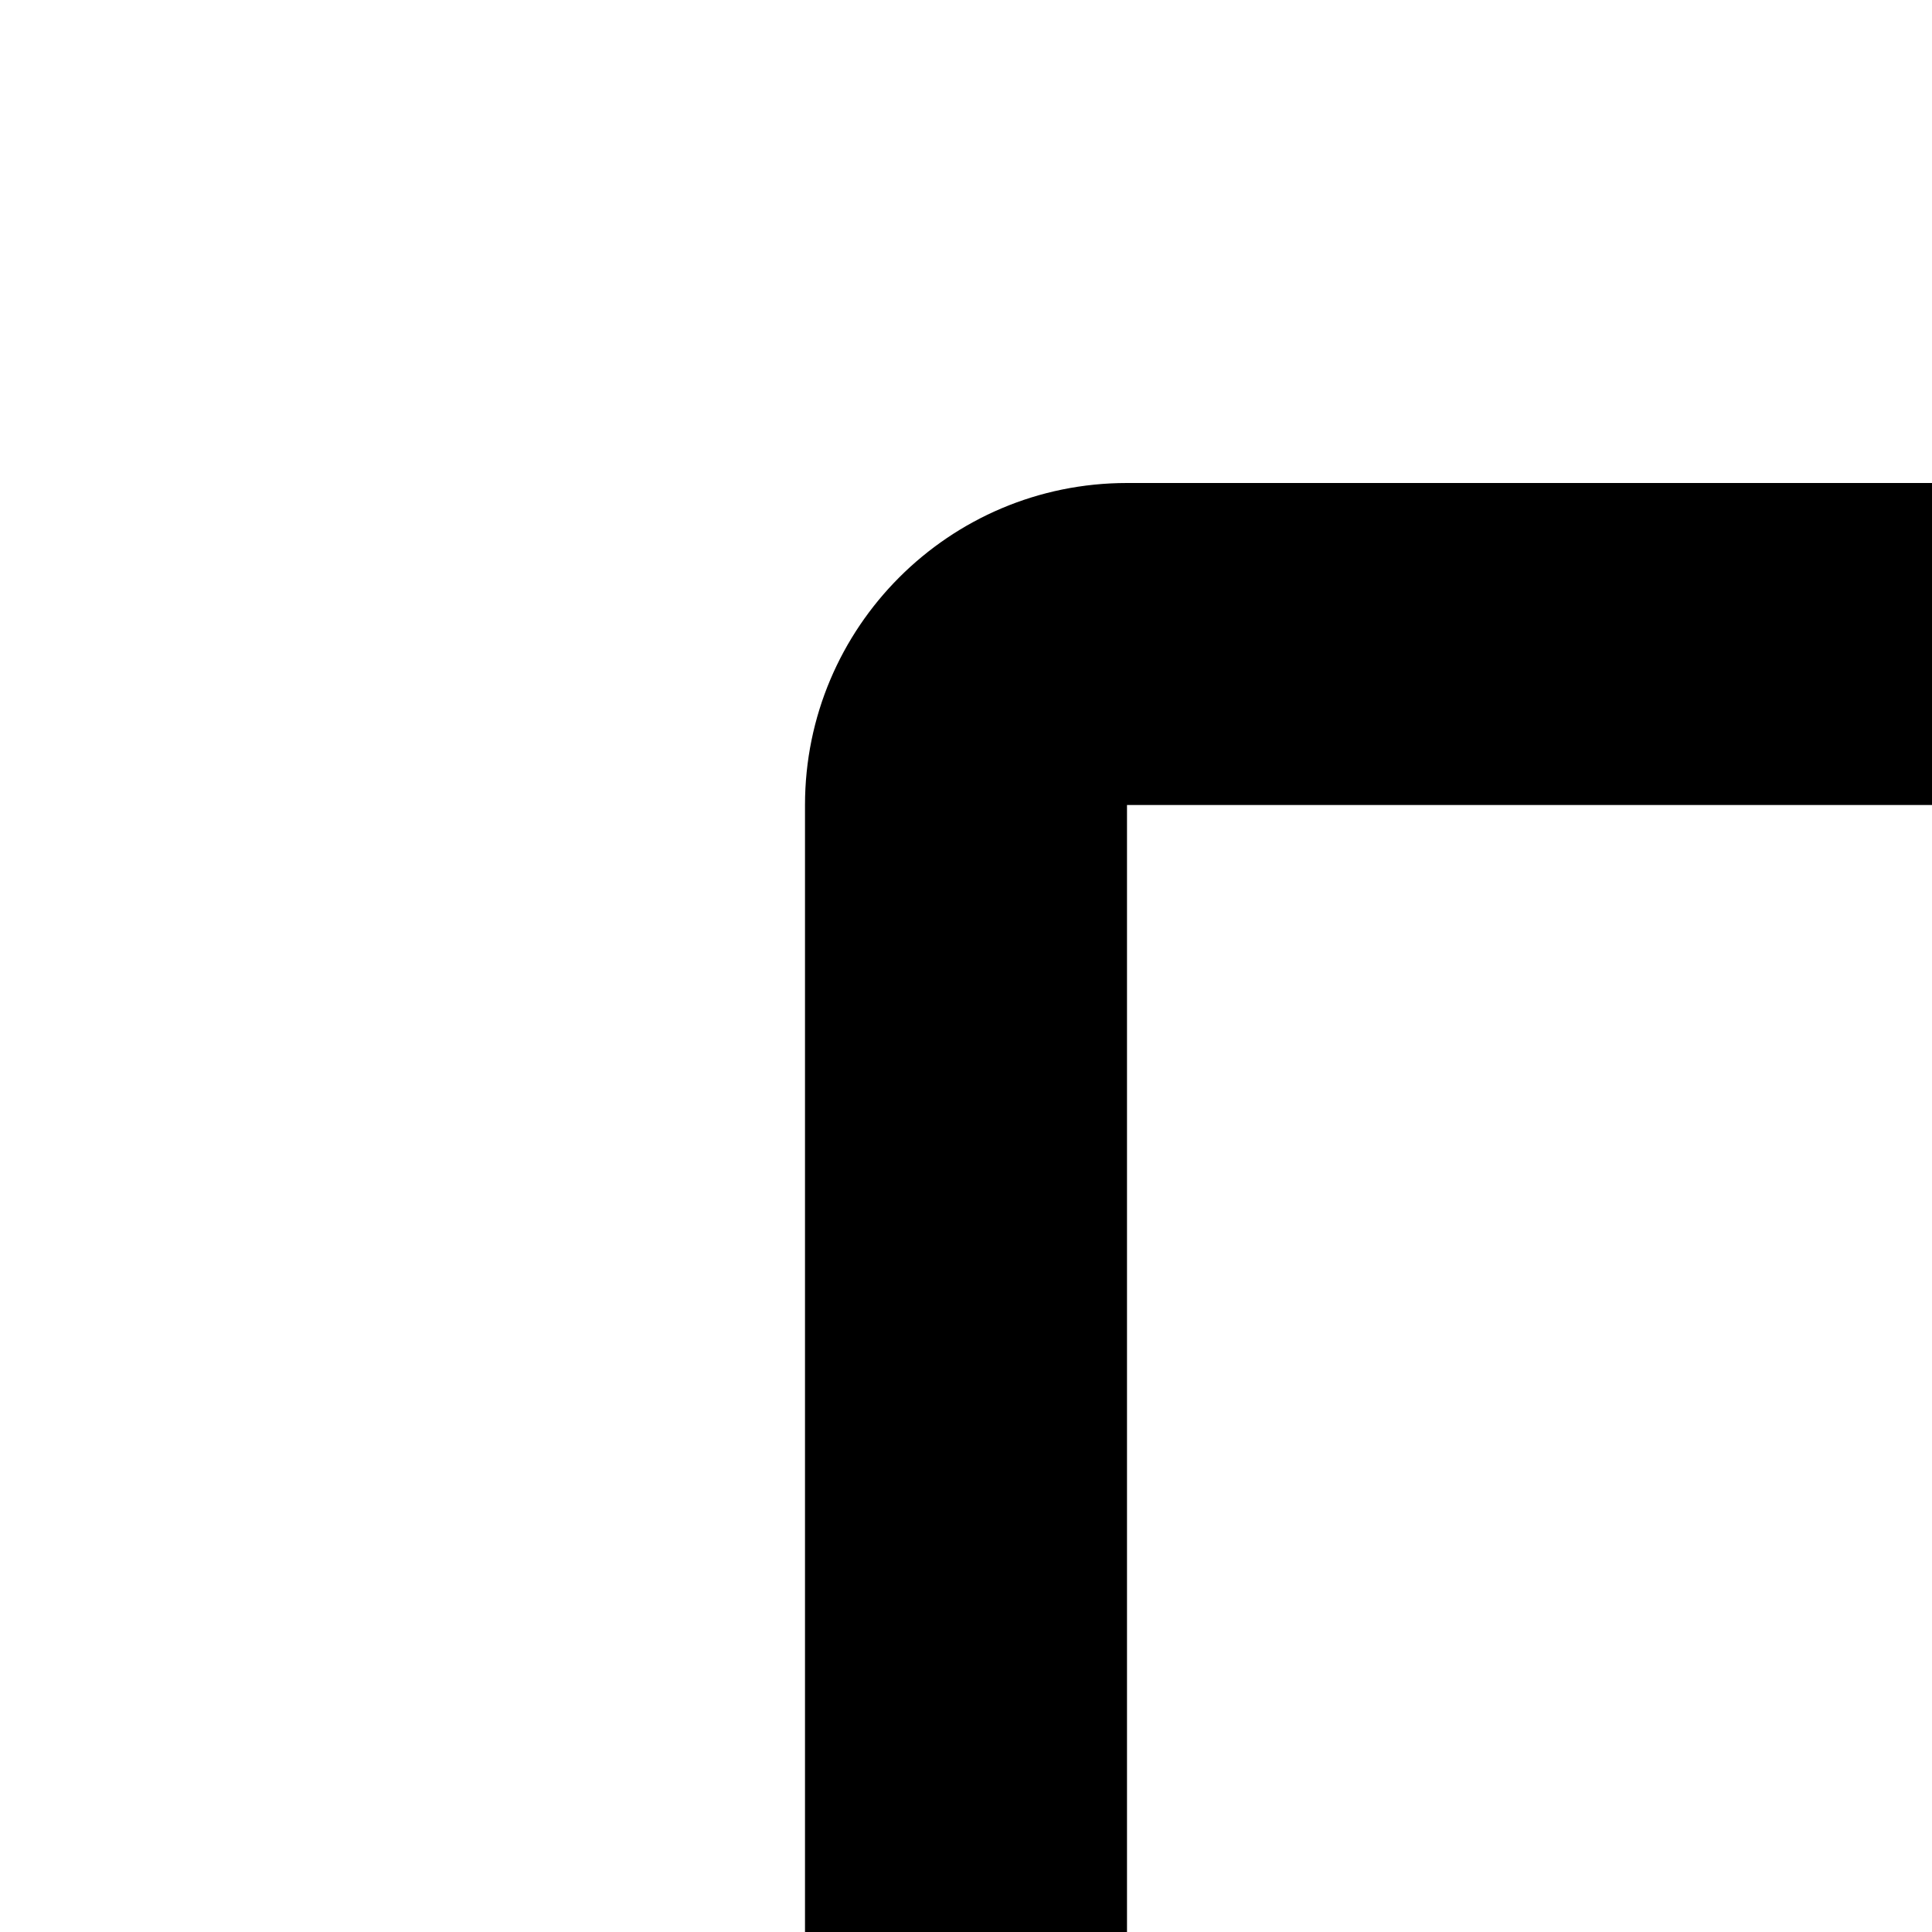
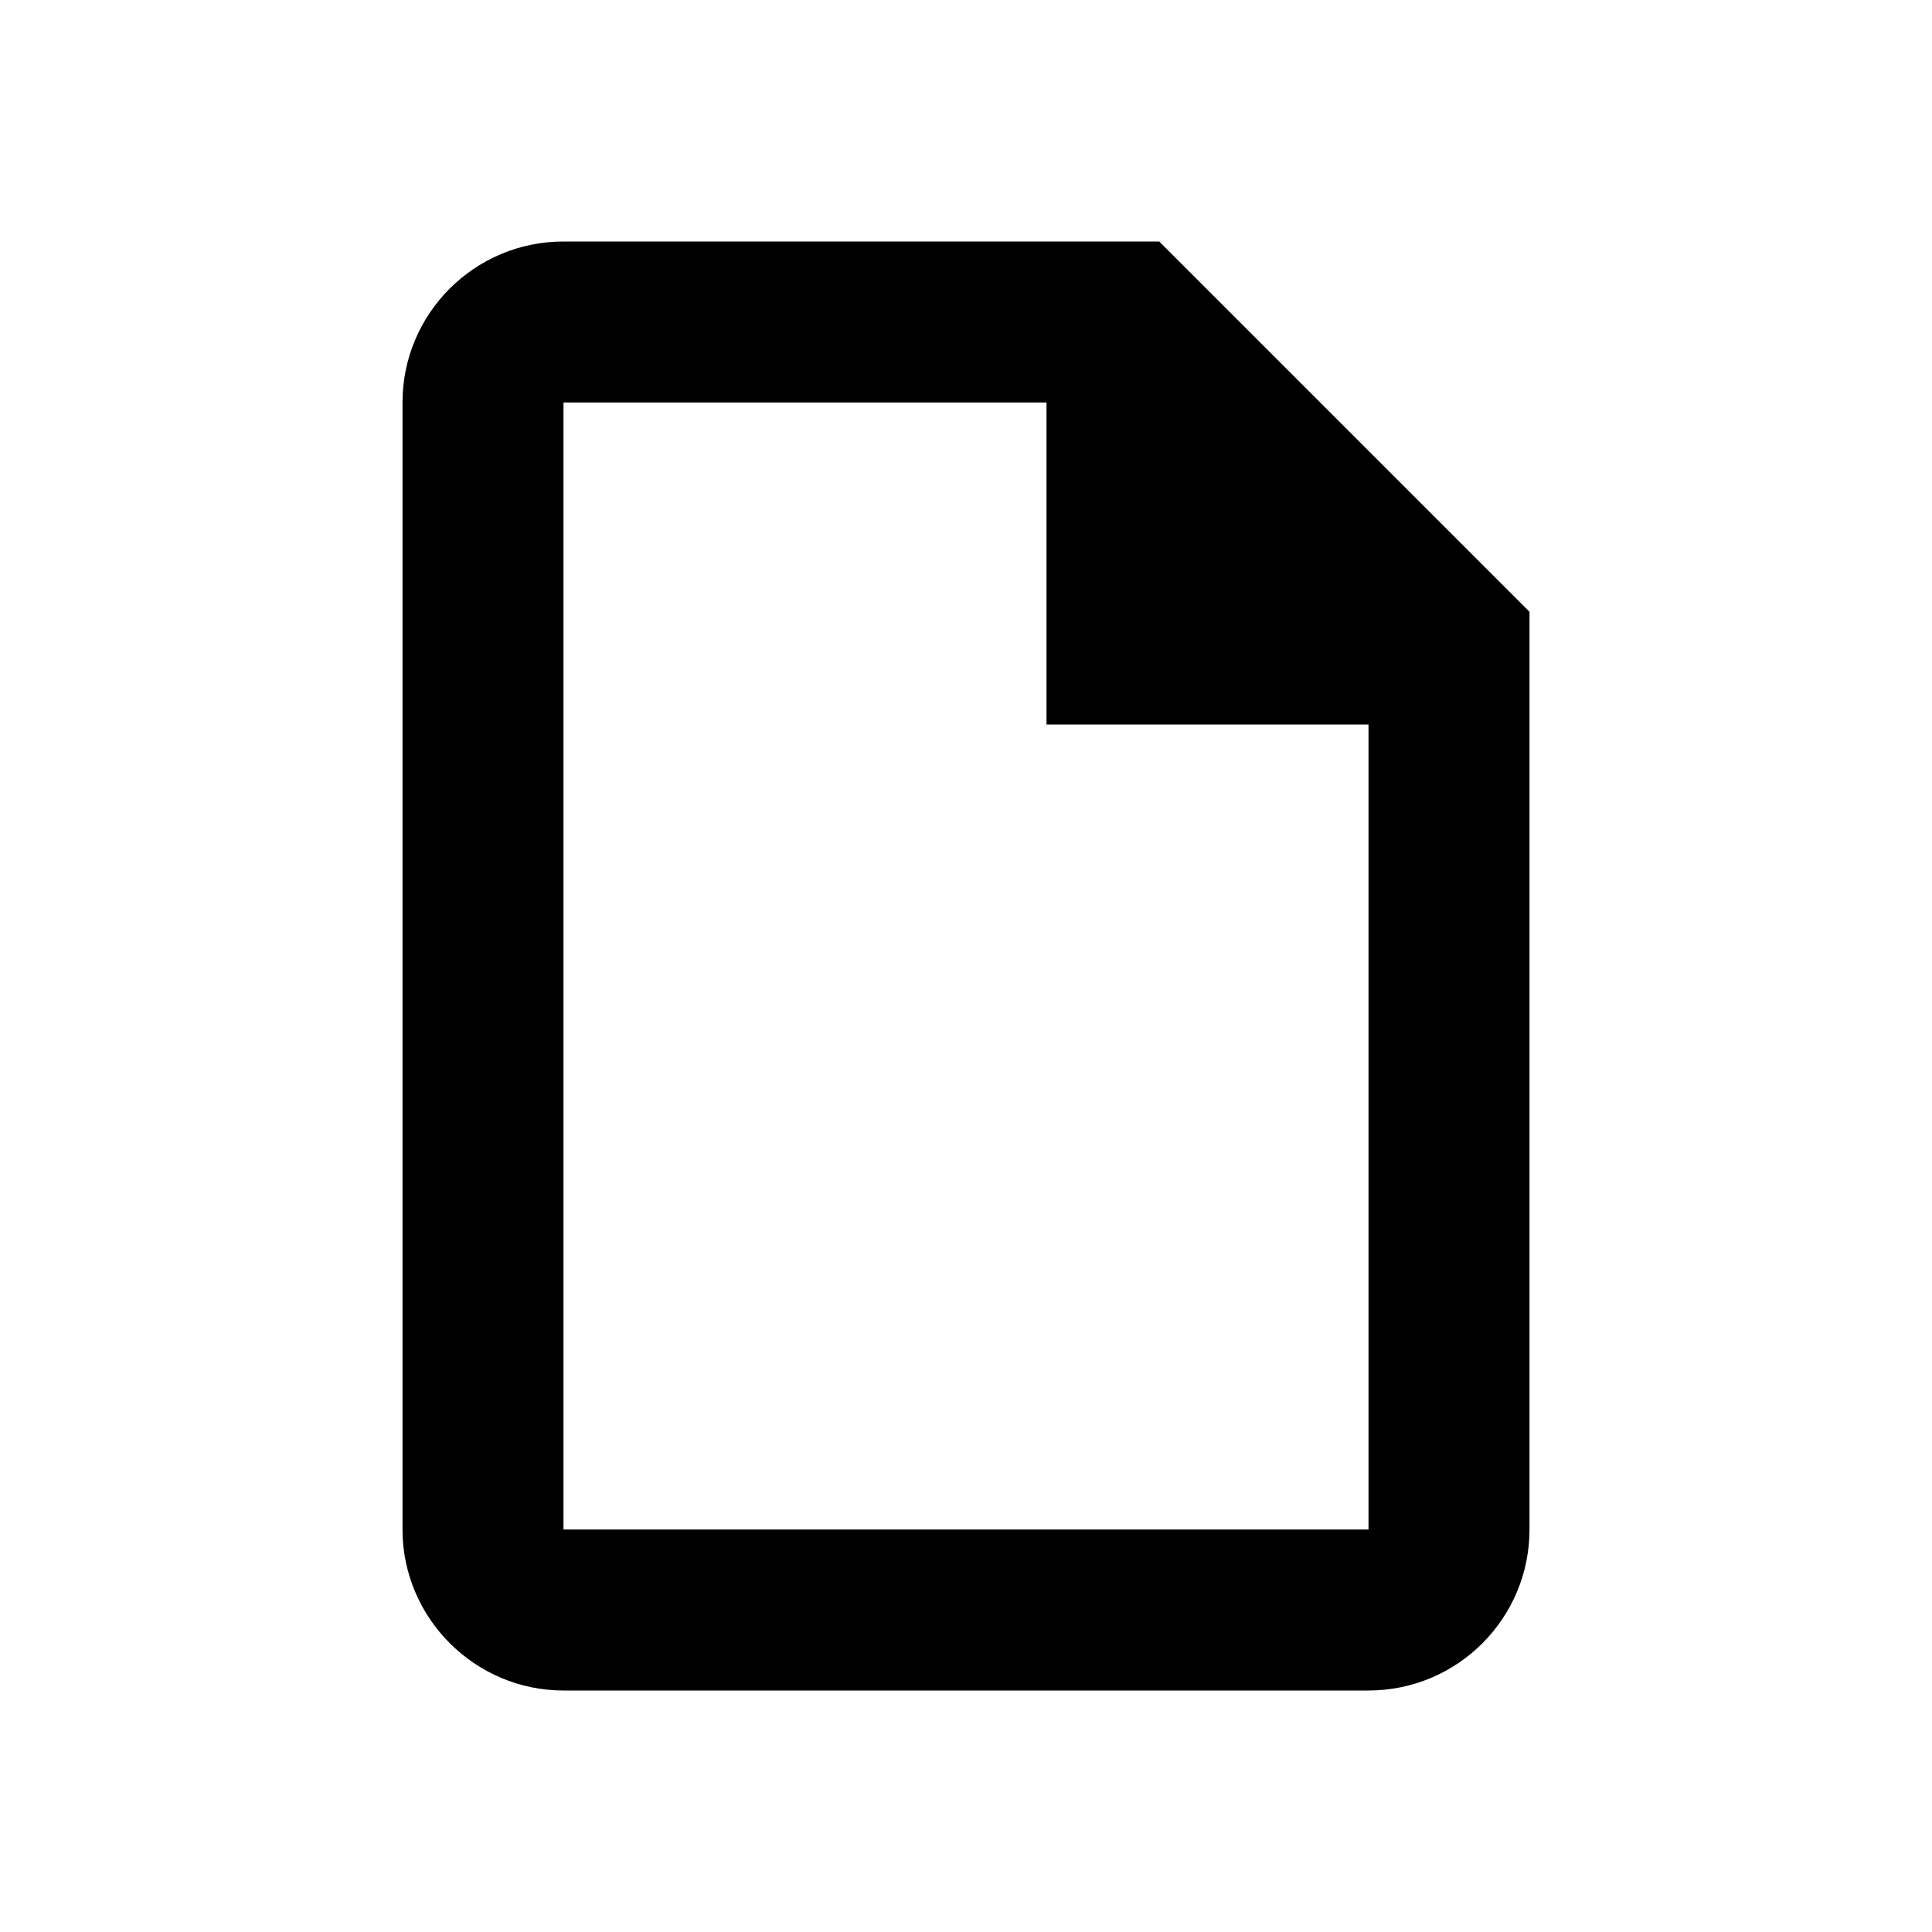
- <svg xmlns="http://www.w3.org/2000/svg" width="1em" height="1em" fill="none">
+ <svg xmlns="http://www.w3.org/2000/svg" width="1em" height="1em" fill="none" viewBox="0 0 24 24">
  <path fill="currentColor" d="M7 3a2 2 0 0 0-2 2v14c0 1.1.9 2 2 2h10a2 2 0 0 0 2-2V7.6L14.4 3H7Zm10 16H7V5h6v4h4v10Z" />
</svg>
